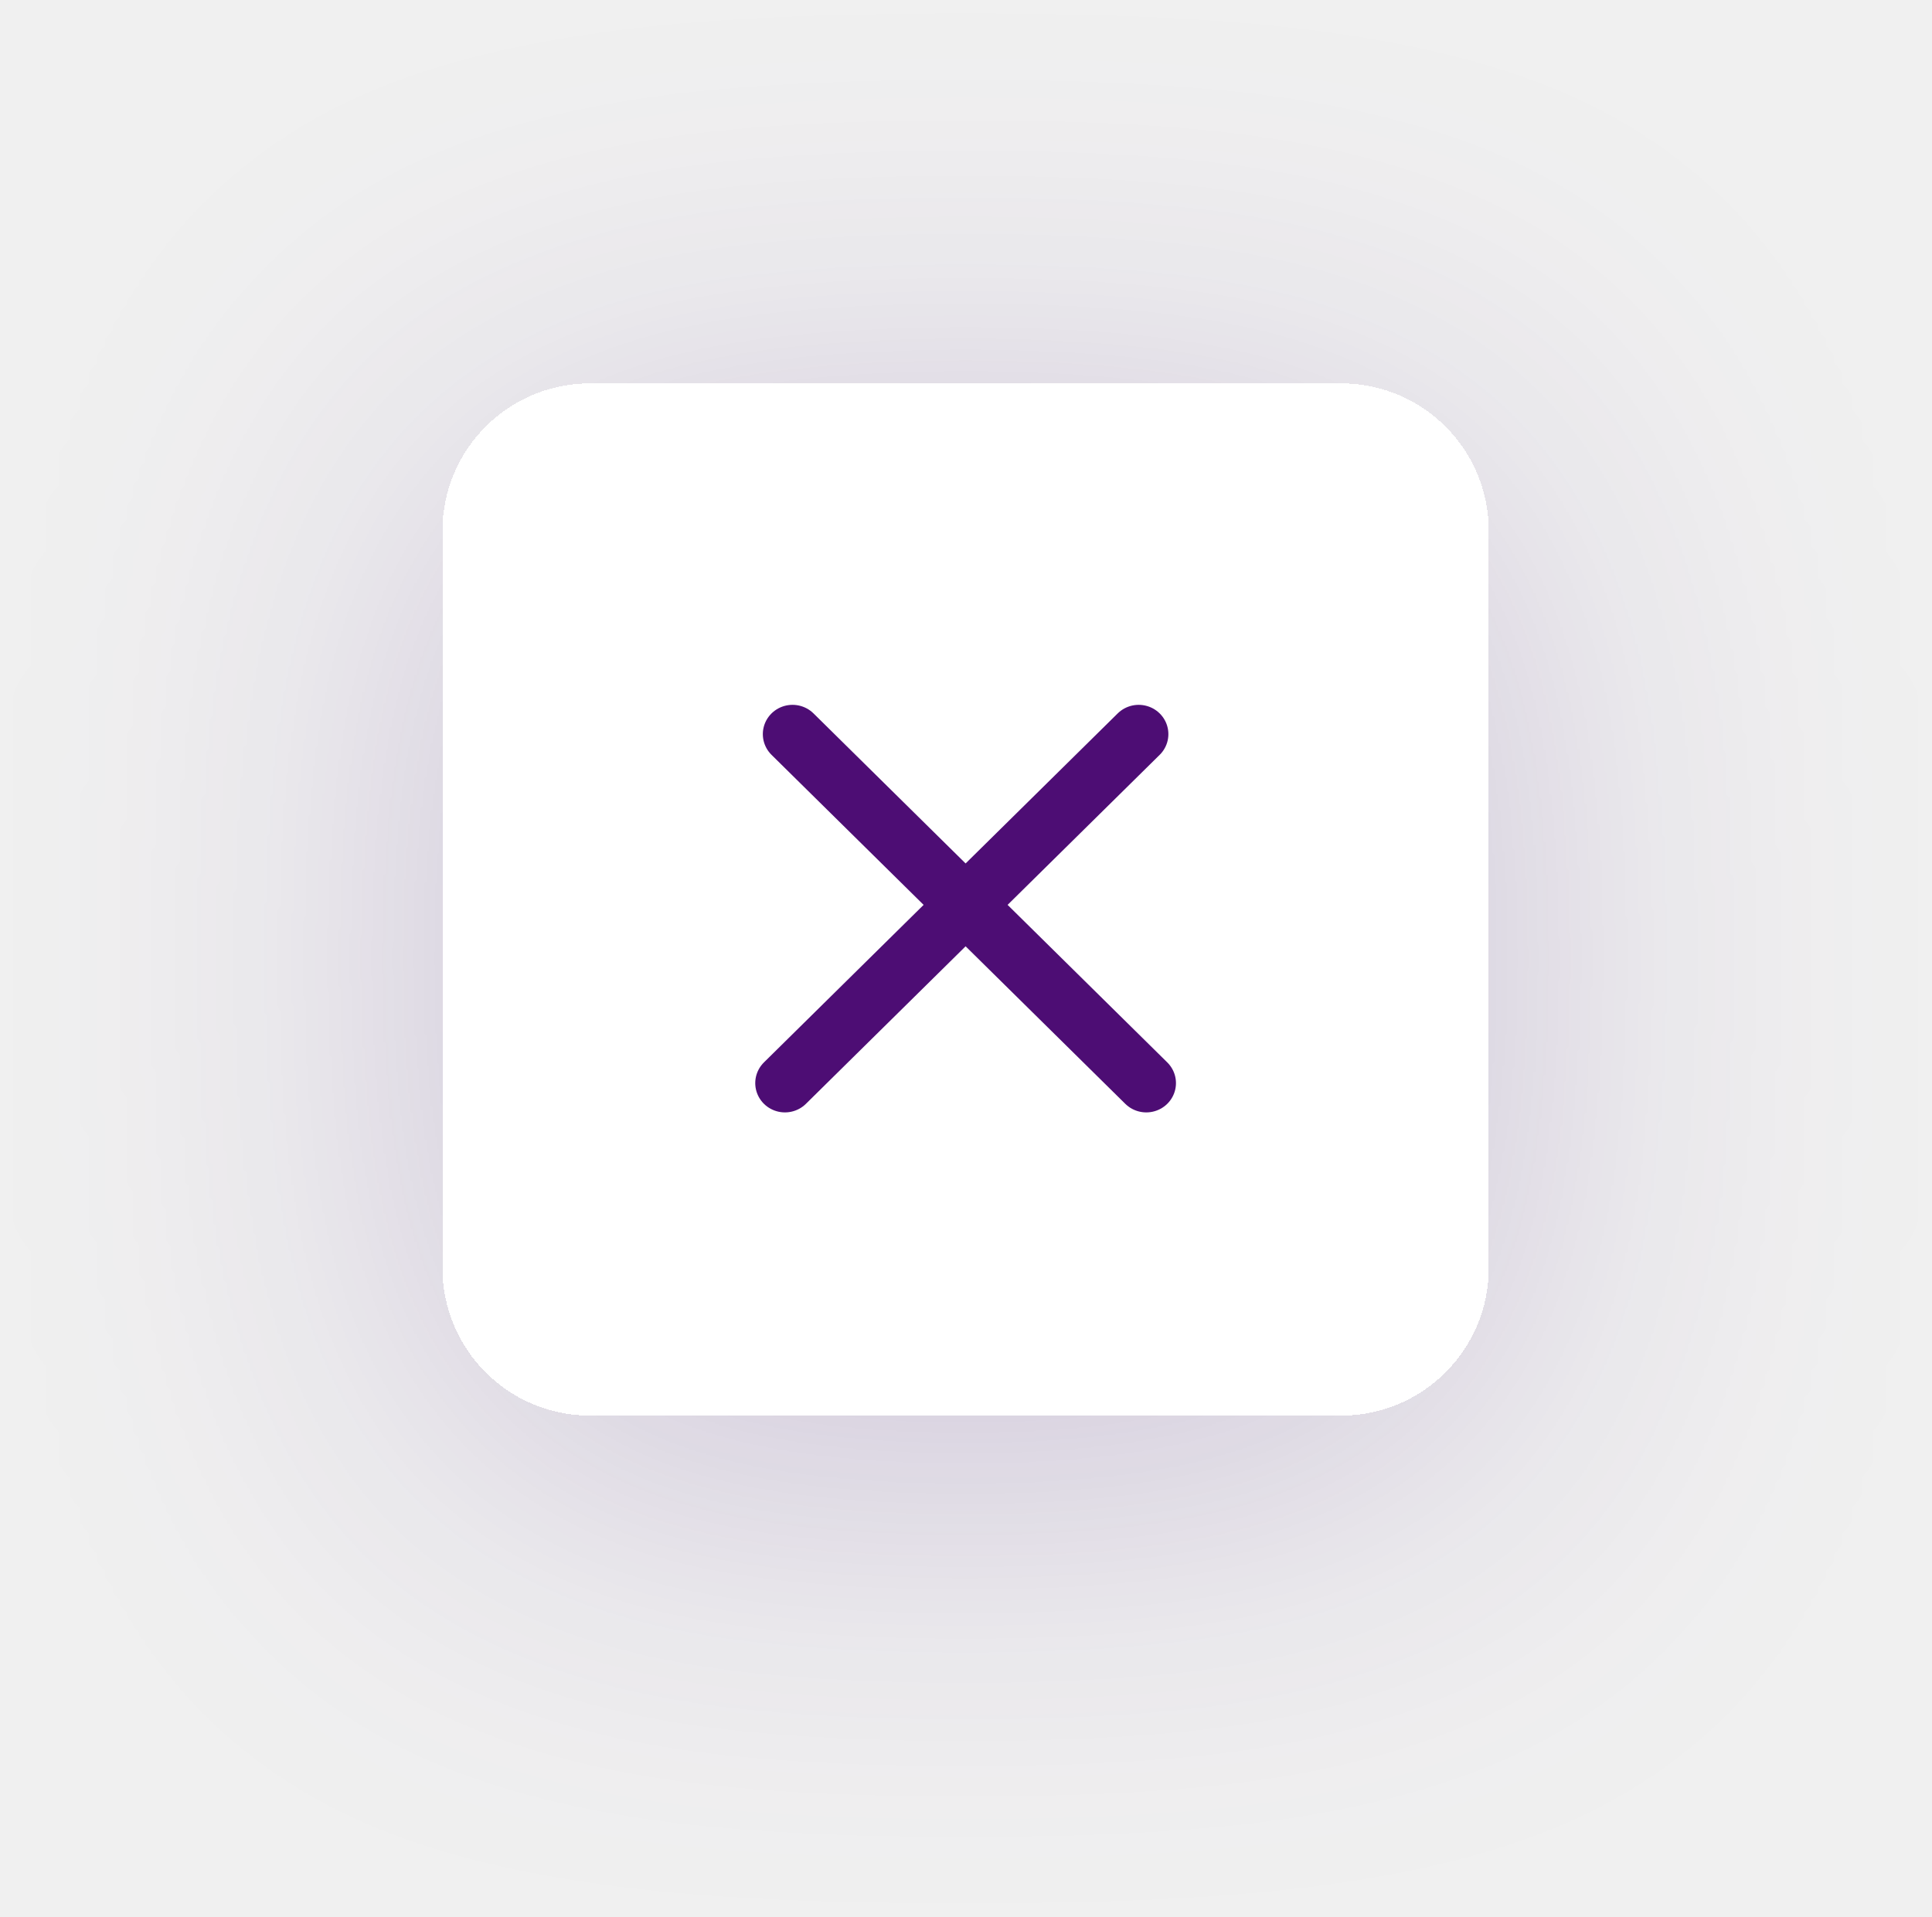
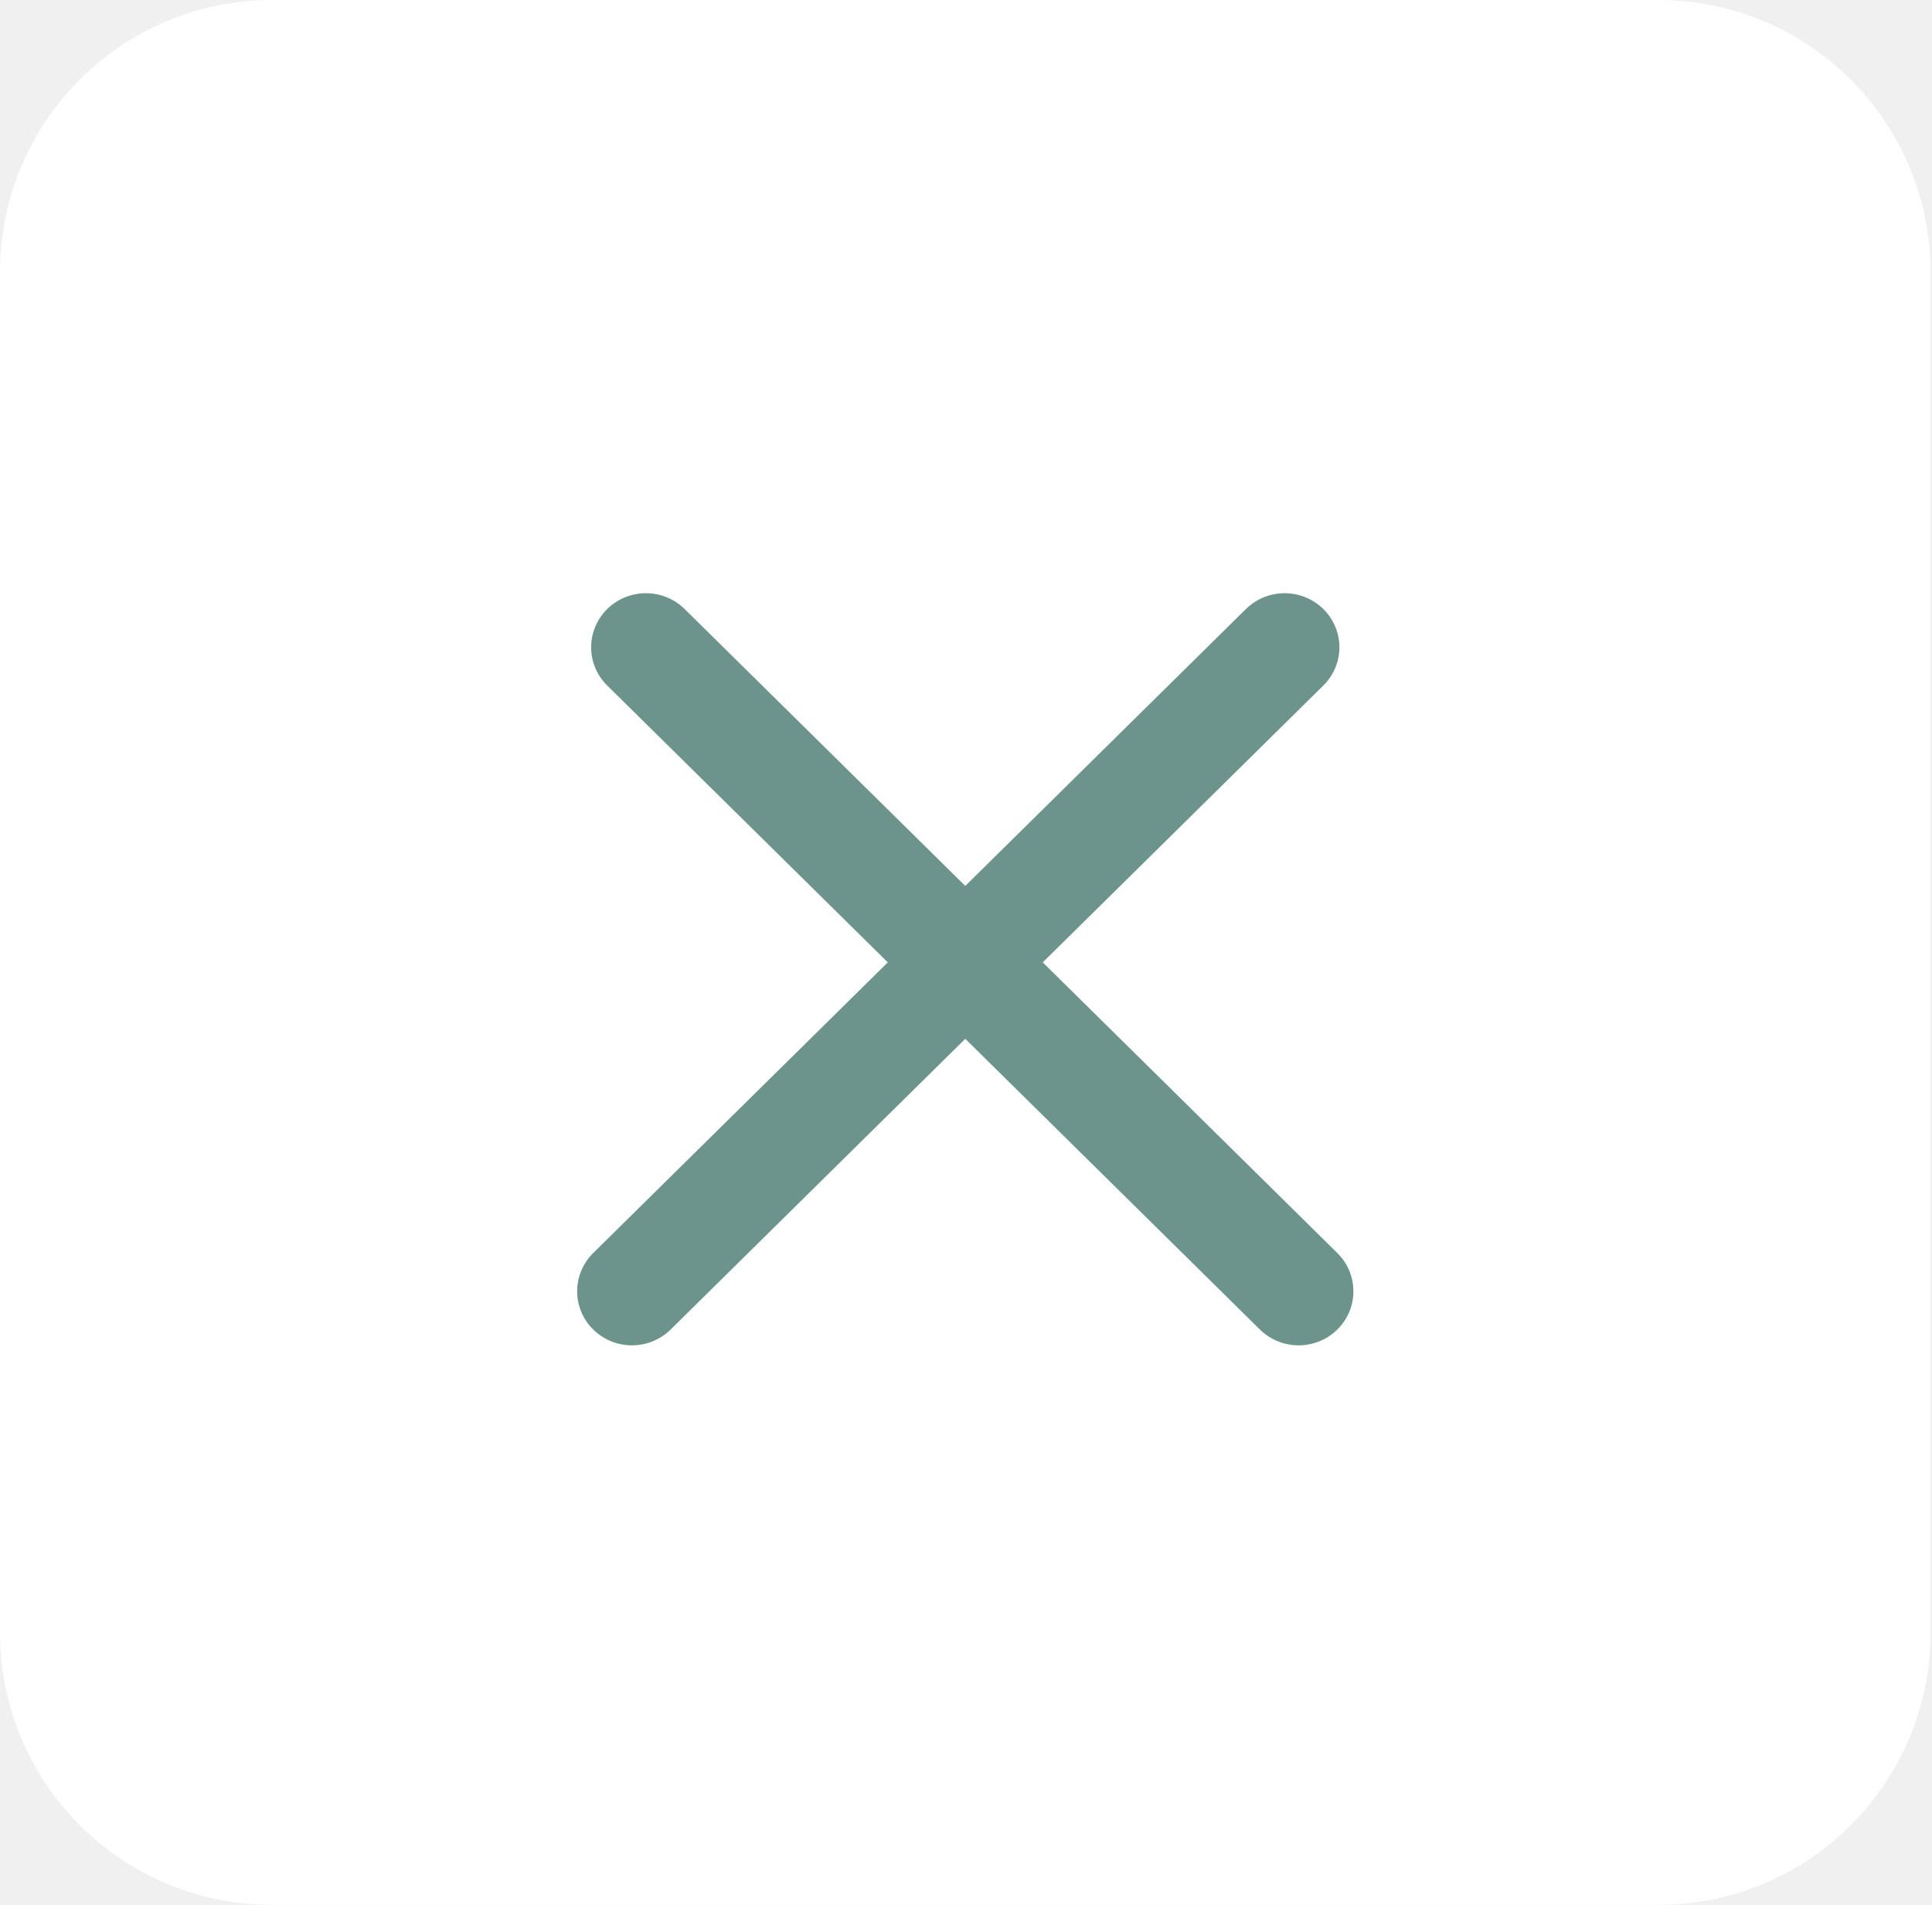
- <svg xmlns="http://www.w3.org/2000/svg" width="131" height="130" viewBox="0 0 131 130" fill="none">
-   <g filter="url(#filter0_d_102_89)">
-     <rect x="30" y="26" width="70.946" height="70" rx="10" fill="white" shape-rendering="crispEdges" />
-     <line x1="2" y1="-2" x2="35.696" y2="-2" transform="matrix(0.711836 -0.702345 0.711837 0.702345 53.223 76.262)" stroke="#4D0D74" stroke-width="4" stroke-linecap="round" />
-     <line x1="2" y1="-2" x2="35.696" y2="-2" transform="matrix(0.711837 0.702345 -0.711836 0.702345 50.8899 49.7862)" stroke="#4D0D74" stroke-width="4" stroke-linecap="round" />
-   </g>
-   <defs>
-     <filter id="filter0_d_102_89" x="0" y="0" width="130.946" height="130" filterUnits="userSpaceOnUse" color-interpolation-filters="sRGB">
-       <feFlood flood-opacity="0" result="BackgroundImageFix" />
-       <feColorMatrix in="SourceAlpha" type="matrix" values="0 0 0 0 0 0 0 0 0 0 0 0 0 0 0 0 0 0 127 0" result="hardAlpha" />
-       <feOffset dy="4" />
-       <feGaussianBlur stdDeviation="15" />
-       <feComposite in2="hardAlpha" operator="out" />
-       <feColorMatrix type="matrix" values="0 0 0 0 0.259 0 0 0 0 0.076 0 0 0 0 0.479 0 0 0 0.2 0" />
-       <feBlend mode="normal" in2="BackgroundImageFix" result="effect1_dropShadow_102_89" />
-       <feBlend mode="normal" in="SourceGraphic" in2="effect1_dropShadow_102_89" result="shape" />
-     </filter>
-   </defs>
+ <svg xmlns="http://www.w3.org/2000/svg" width="71" height="70" viewBox="0 0 71 70" fill="none">
+   <rect width="70.946" height="70" rx="10" fill="white" />
+   <line x1="2" y1="-2" x2="35.696" y2="-2" transform="matrix(0.711836 -0.702345 0.711837 0.702345 23.223 50.262)" stroke="#6C948C" stroke-width="4" stroke-linecap="round" />
+   <line x1="2" y1="-2" x2="35.696" y2="-2" transform="matrix(0.711837 0.702345 -0.711836 0.702345 20.8899 23.7862)" stroke="#6C948C" stroke-width="4" stroke-linecap="round" />
</svg>
